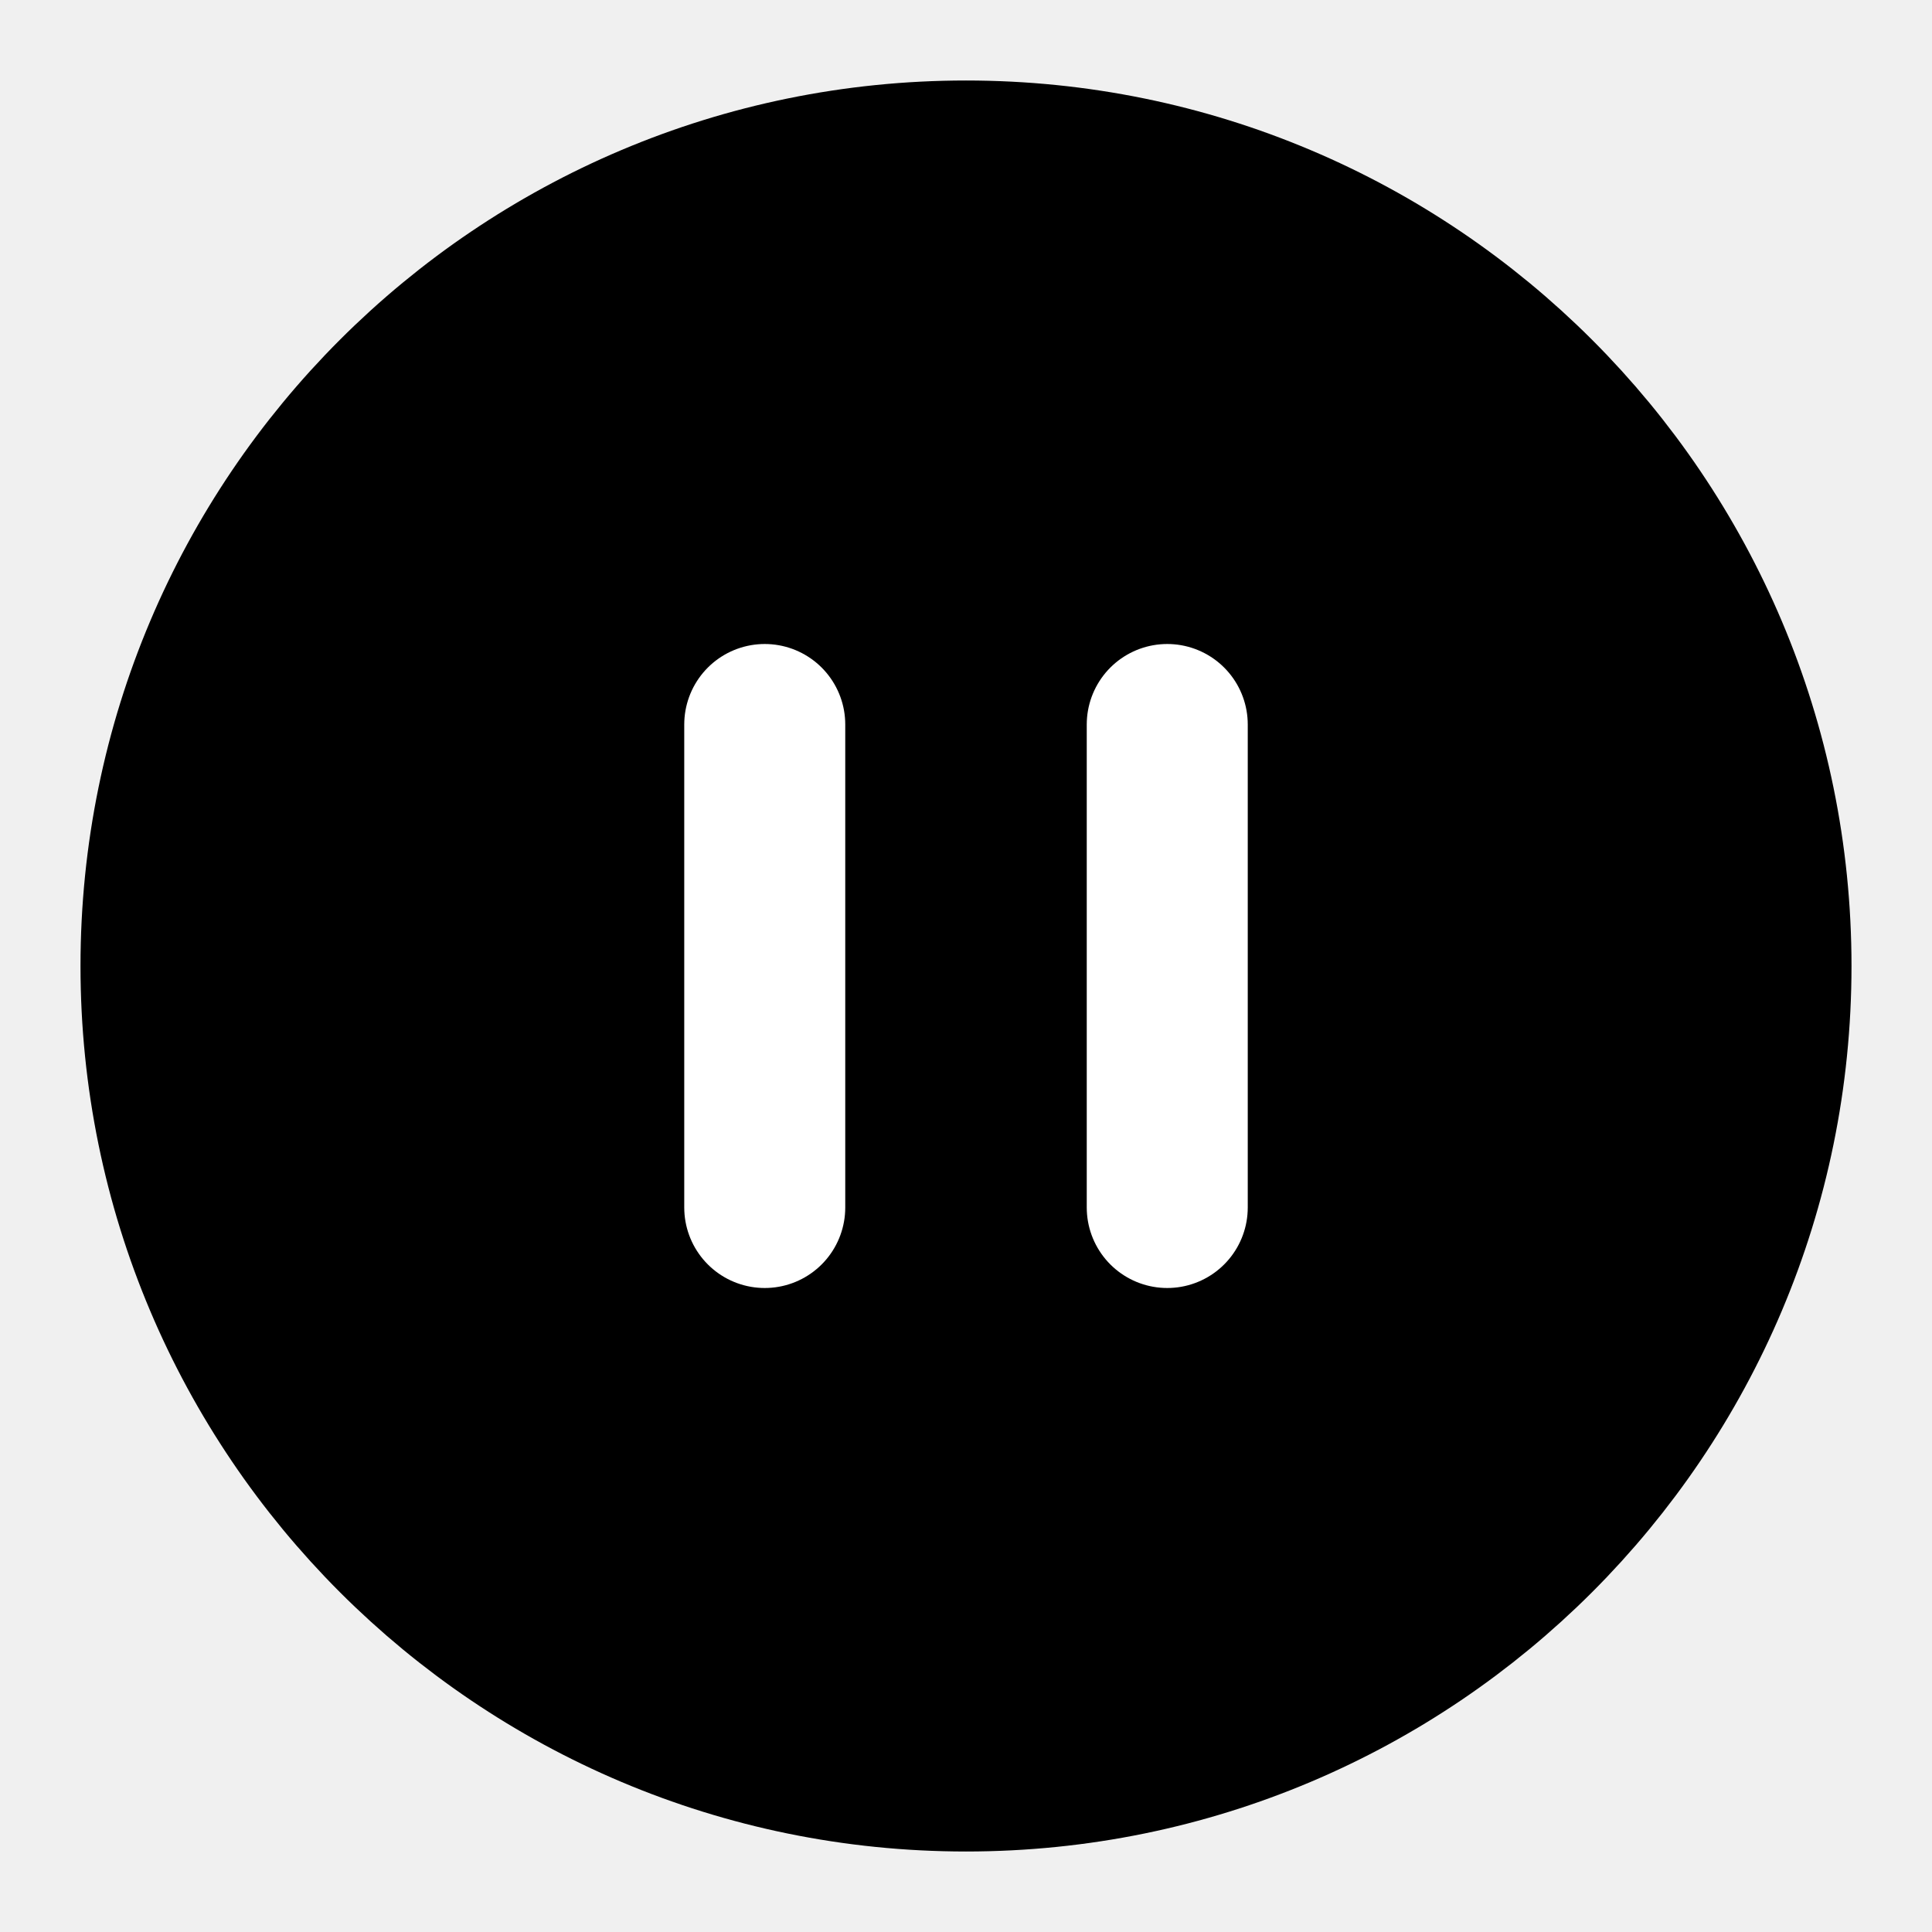
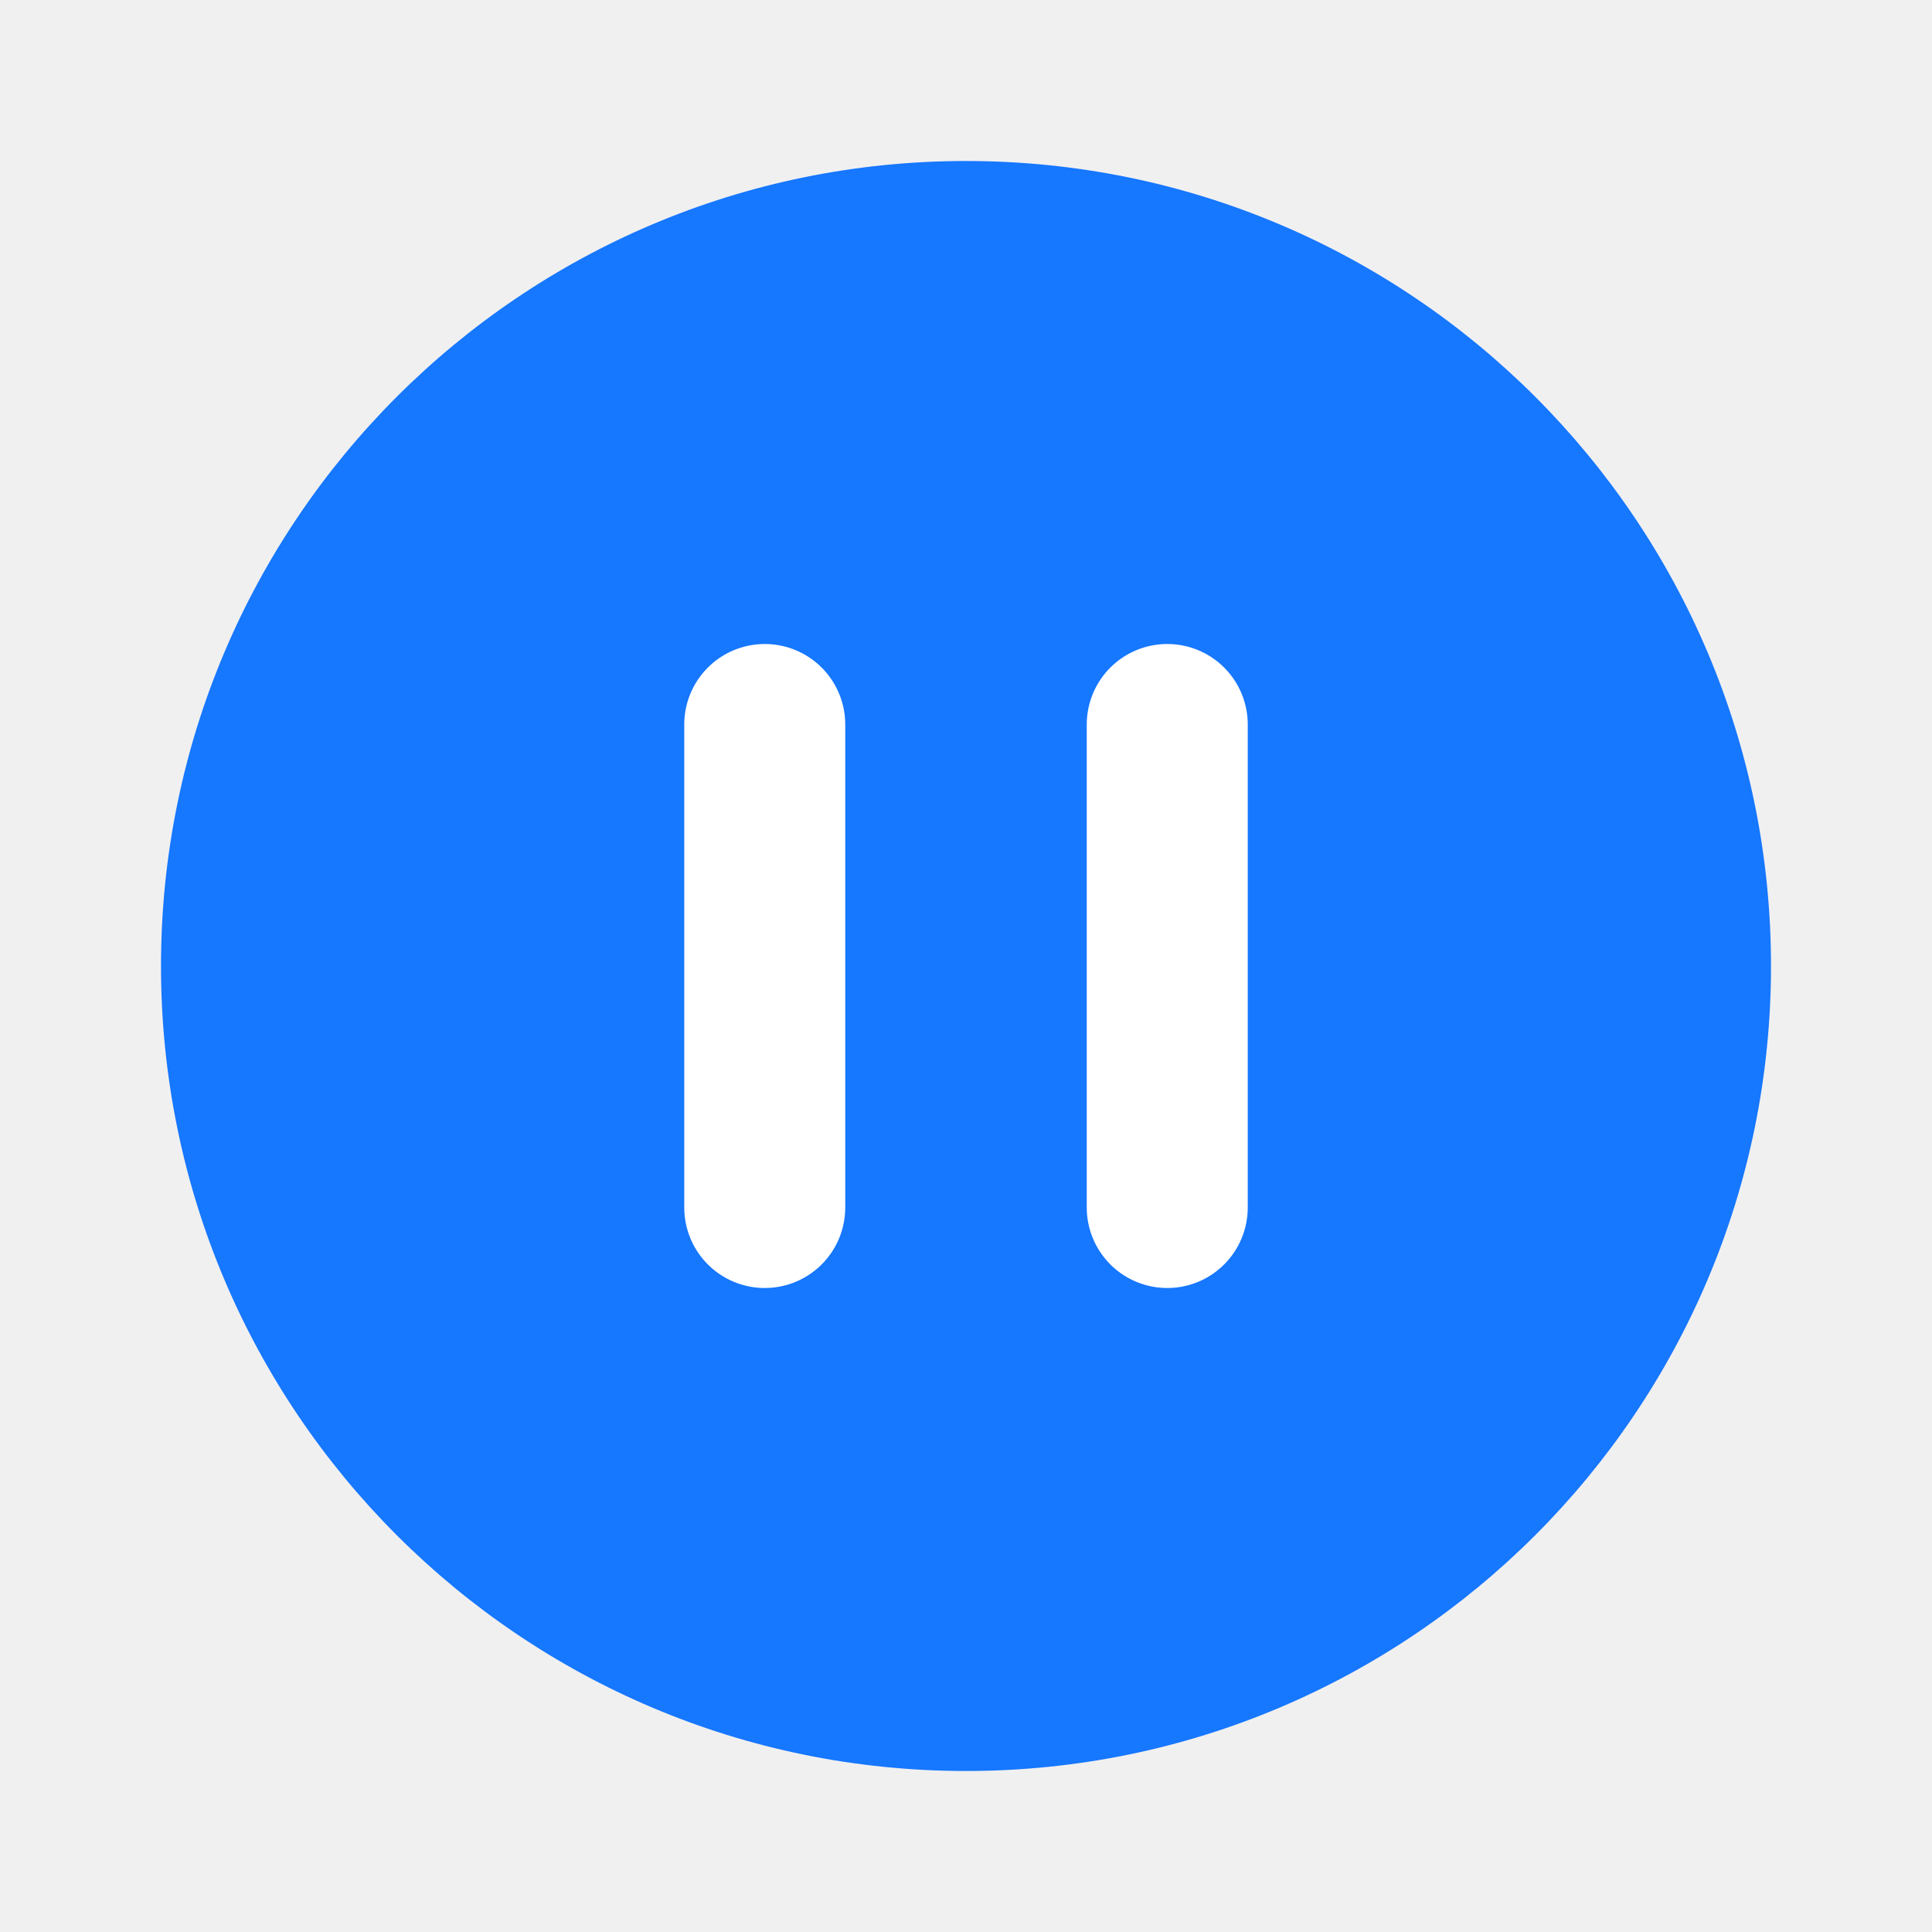
<svg xmlns="http://www.w3.org/2000/svg" width="24" height="24" viewBox="0 0 24 24" fill="none">
-   <path d="M12 22C17.523 22 22 17.523 22 12C22 6.477 17.523 2 12 2C6.477 2 2 6.477 2 12C2 17.523 6.477 22 12 22Z" fill="currentColor" stroke="currentColor" stroke-width="2" stroke-linejoin="round" />
+   <path d="M12 22C17.523 22 22 17.523 22 12C22 6.477 17.523 2 12 2C6.477 2 2 6.477 2 12C2 17.523 6.477 22 12 22Z" fill="#1677FF" />
  <path d="M9.5 9V15" stroke="white" stroke-width="2" stroke-linecap="round" stroke-linejoin="round" />
  <path d="M14.5 9V15" stroke="white" stroke-width="2" stroke-linecap="round" stroke-linejoin="round" />
</svg>
